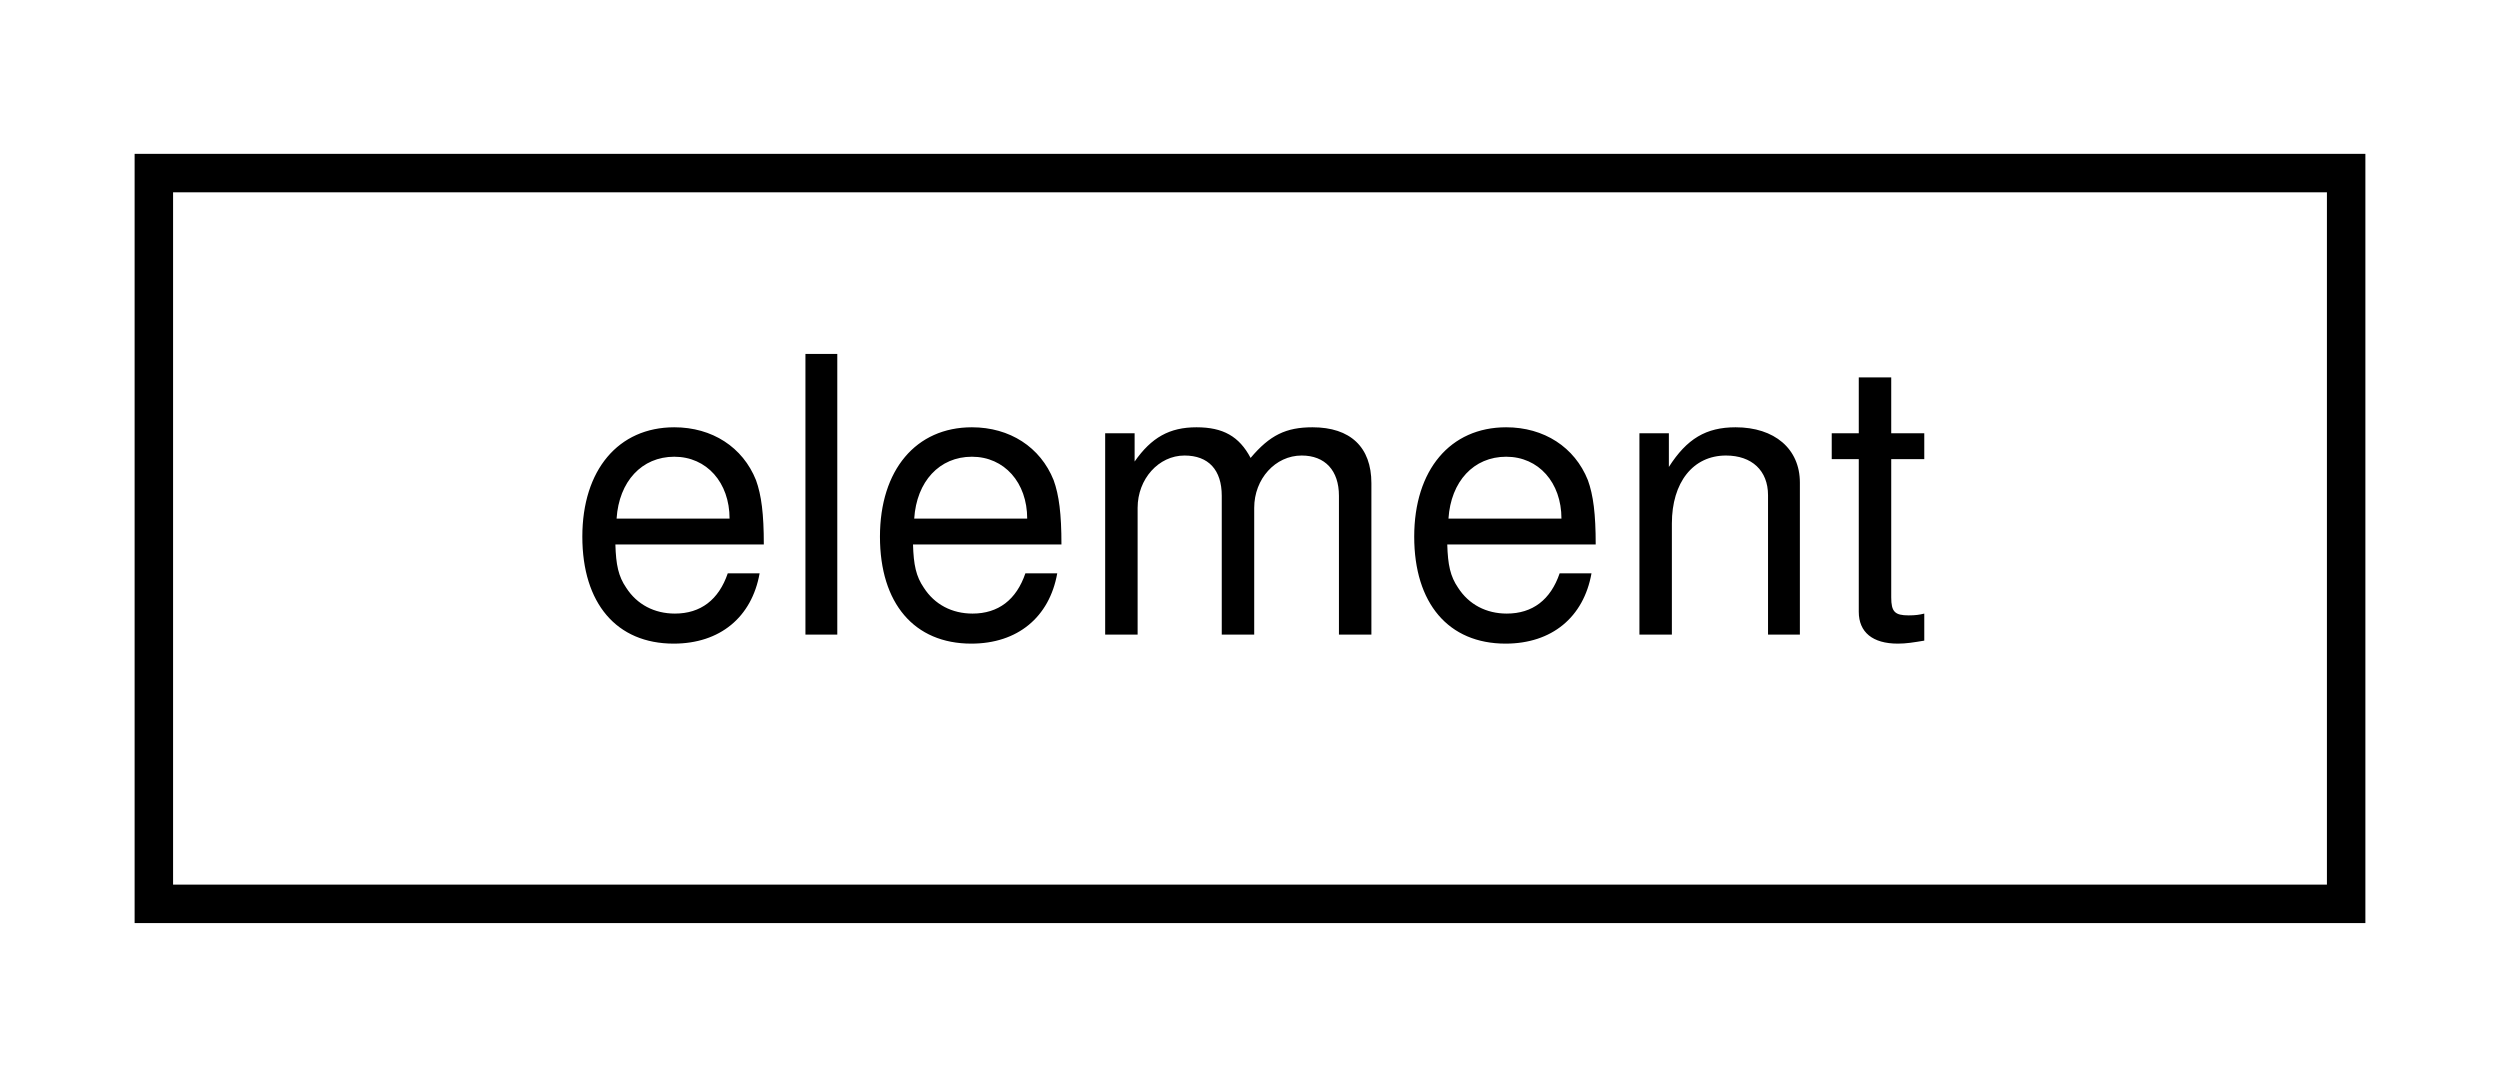
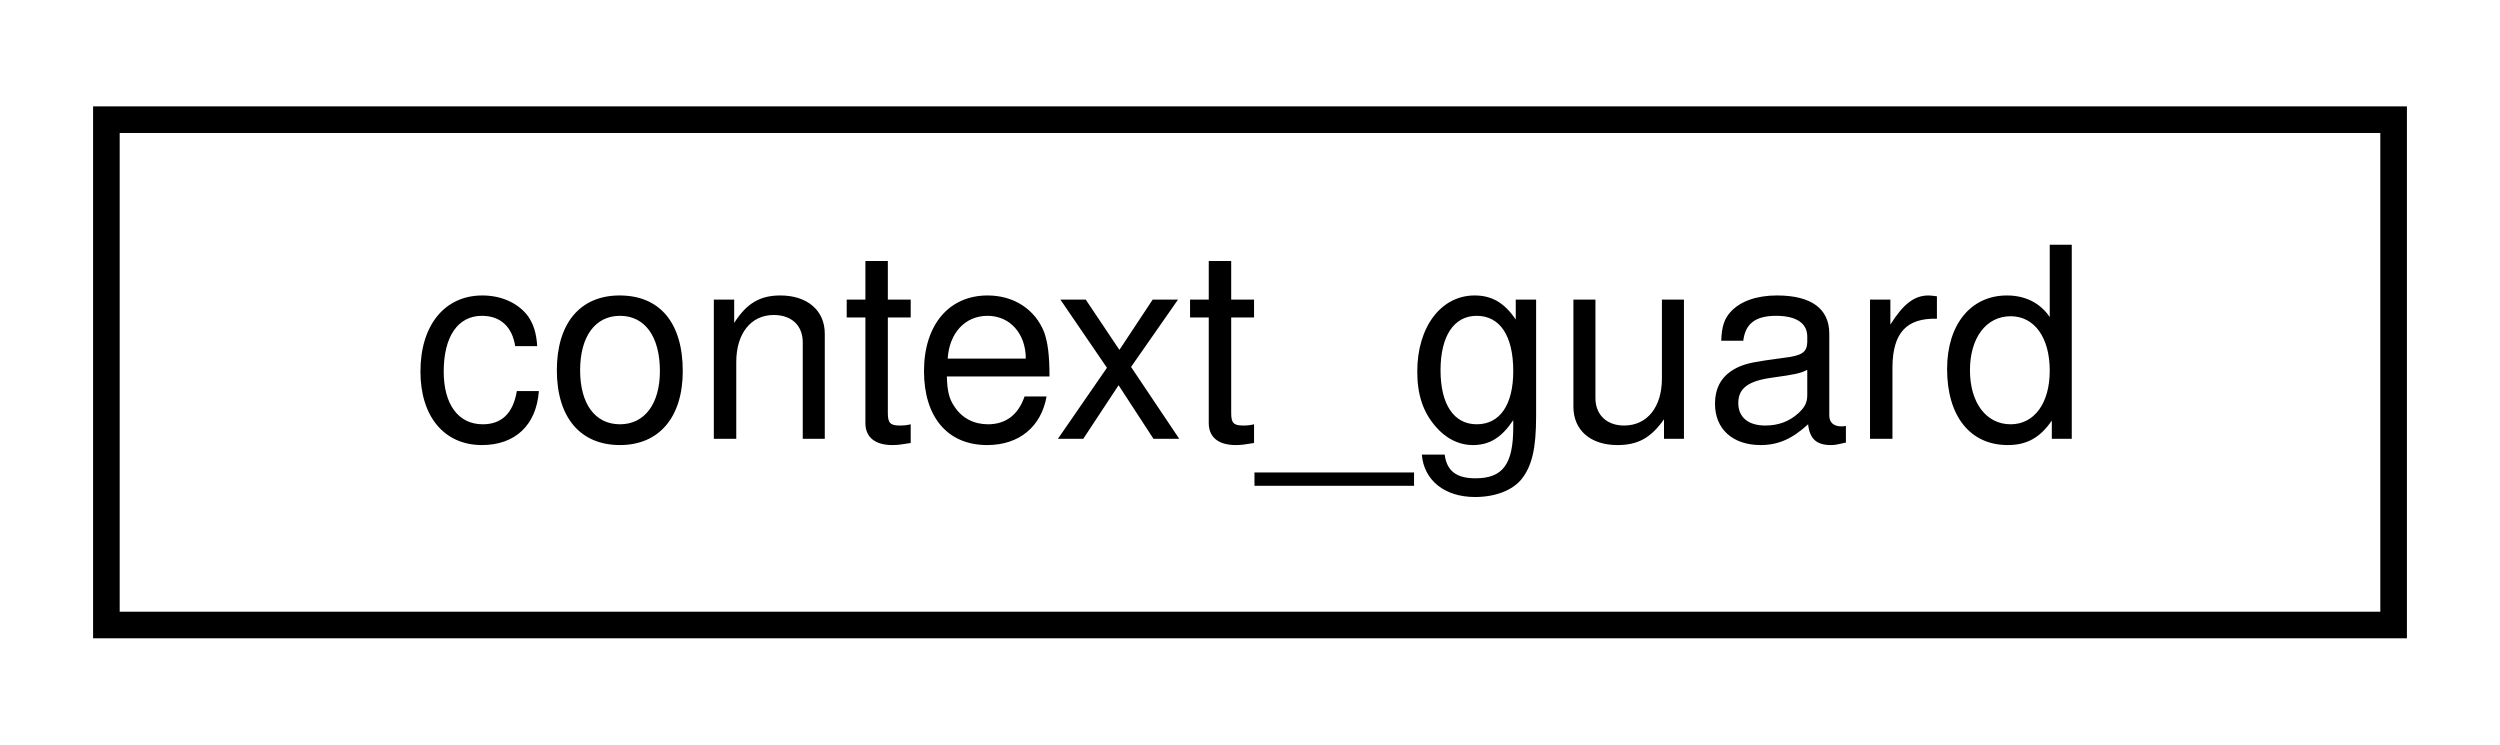
- <svg xmlns="http://www.w3.org/2000/svg" xmlns:xlink="http://www.w3.org/1999/xlink" width="65pt" height="28pt" viewBox="0.00 0.00 65.00 28.00">
+ <svg xmlns="http://www.w3.org/2000/svg" xmlns:xlink="http://www.w3.org/1999/xlink" width="94pt" height="28pt" viewBox="0.00 0.00 94.00 28.00">
  <g id="graph0" class="graph" transform="scale(1 1) rotate(0) translate(4 24)">
    <g id="node1" class="node">
      <g id="a_node1">
-         <a target="_parent" xlink:href="../libpalliate/structelement.html" xlink:title=" ">
-           <polygon fill="none" stroke="black" points="0,-0.5 0,-19.5 57,-19.5 57,-0.5 0,-0.5" />
-           <text text-anchor="middle" x="28.5" y="-7.5" font-family="Helvetica,sans-Serif" font-size="10.00">element</text>
+         <a xlink:href="structcontext__guard.html" target="_top" xlink:title=" ">
+           <polygon fill="none" stroke="black" points="0,-0.5 0,-19.5 86,-19.5 86,-0.5 0,-0.5" />
+           <text text-anchor="middle" x="43" y="-7.5" font-family="Helvetica,sans-Serif" font-size="10.00">context_guard</text>
        </a>
      </g>
    </g>
  </g>
</svg>
